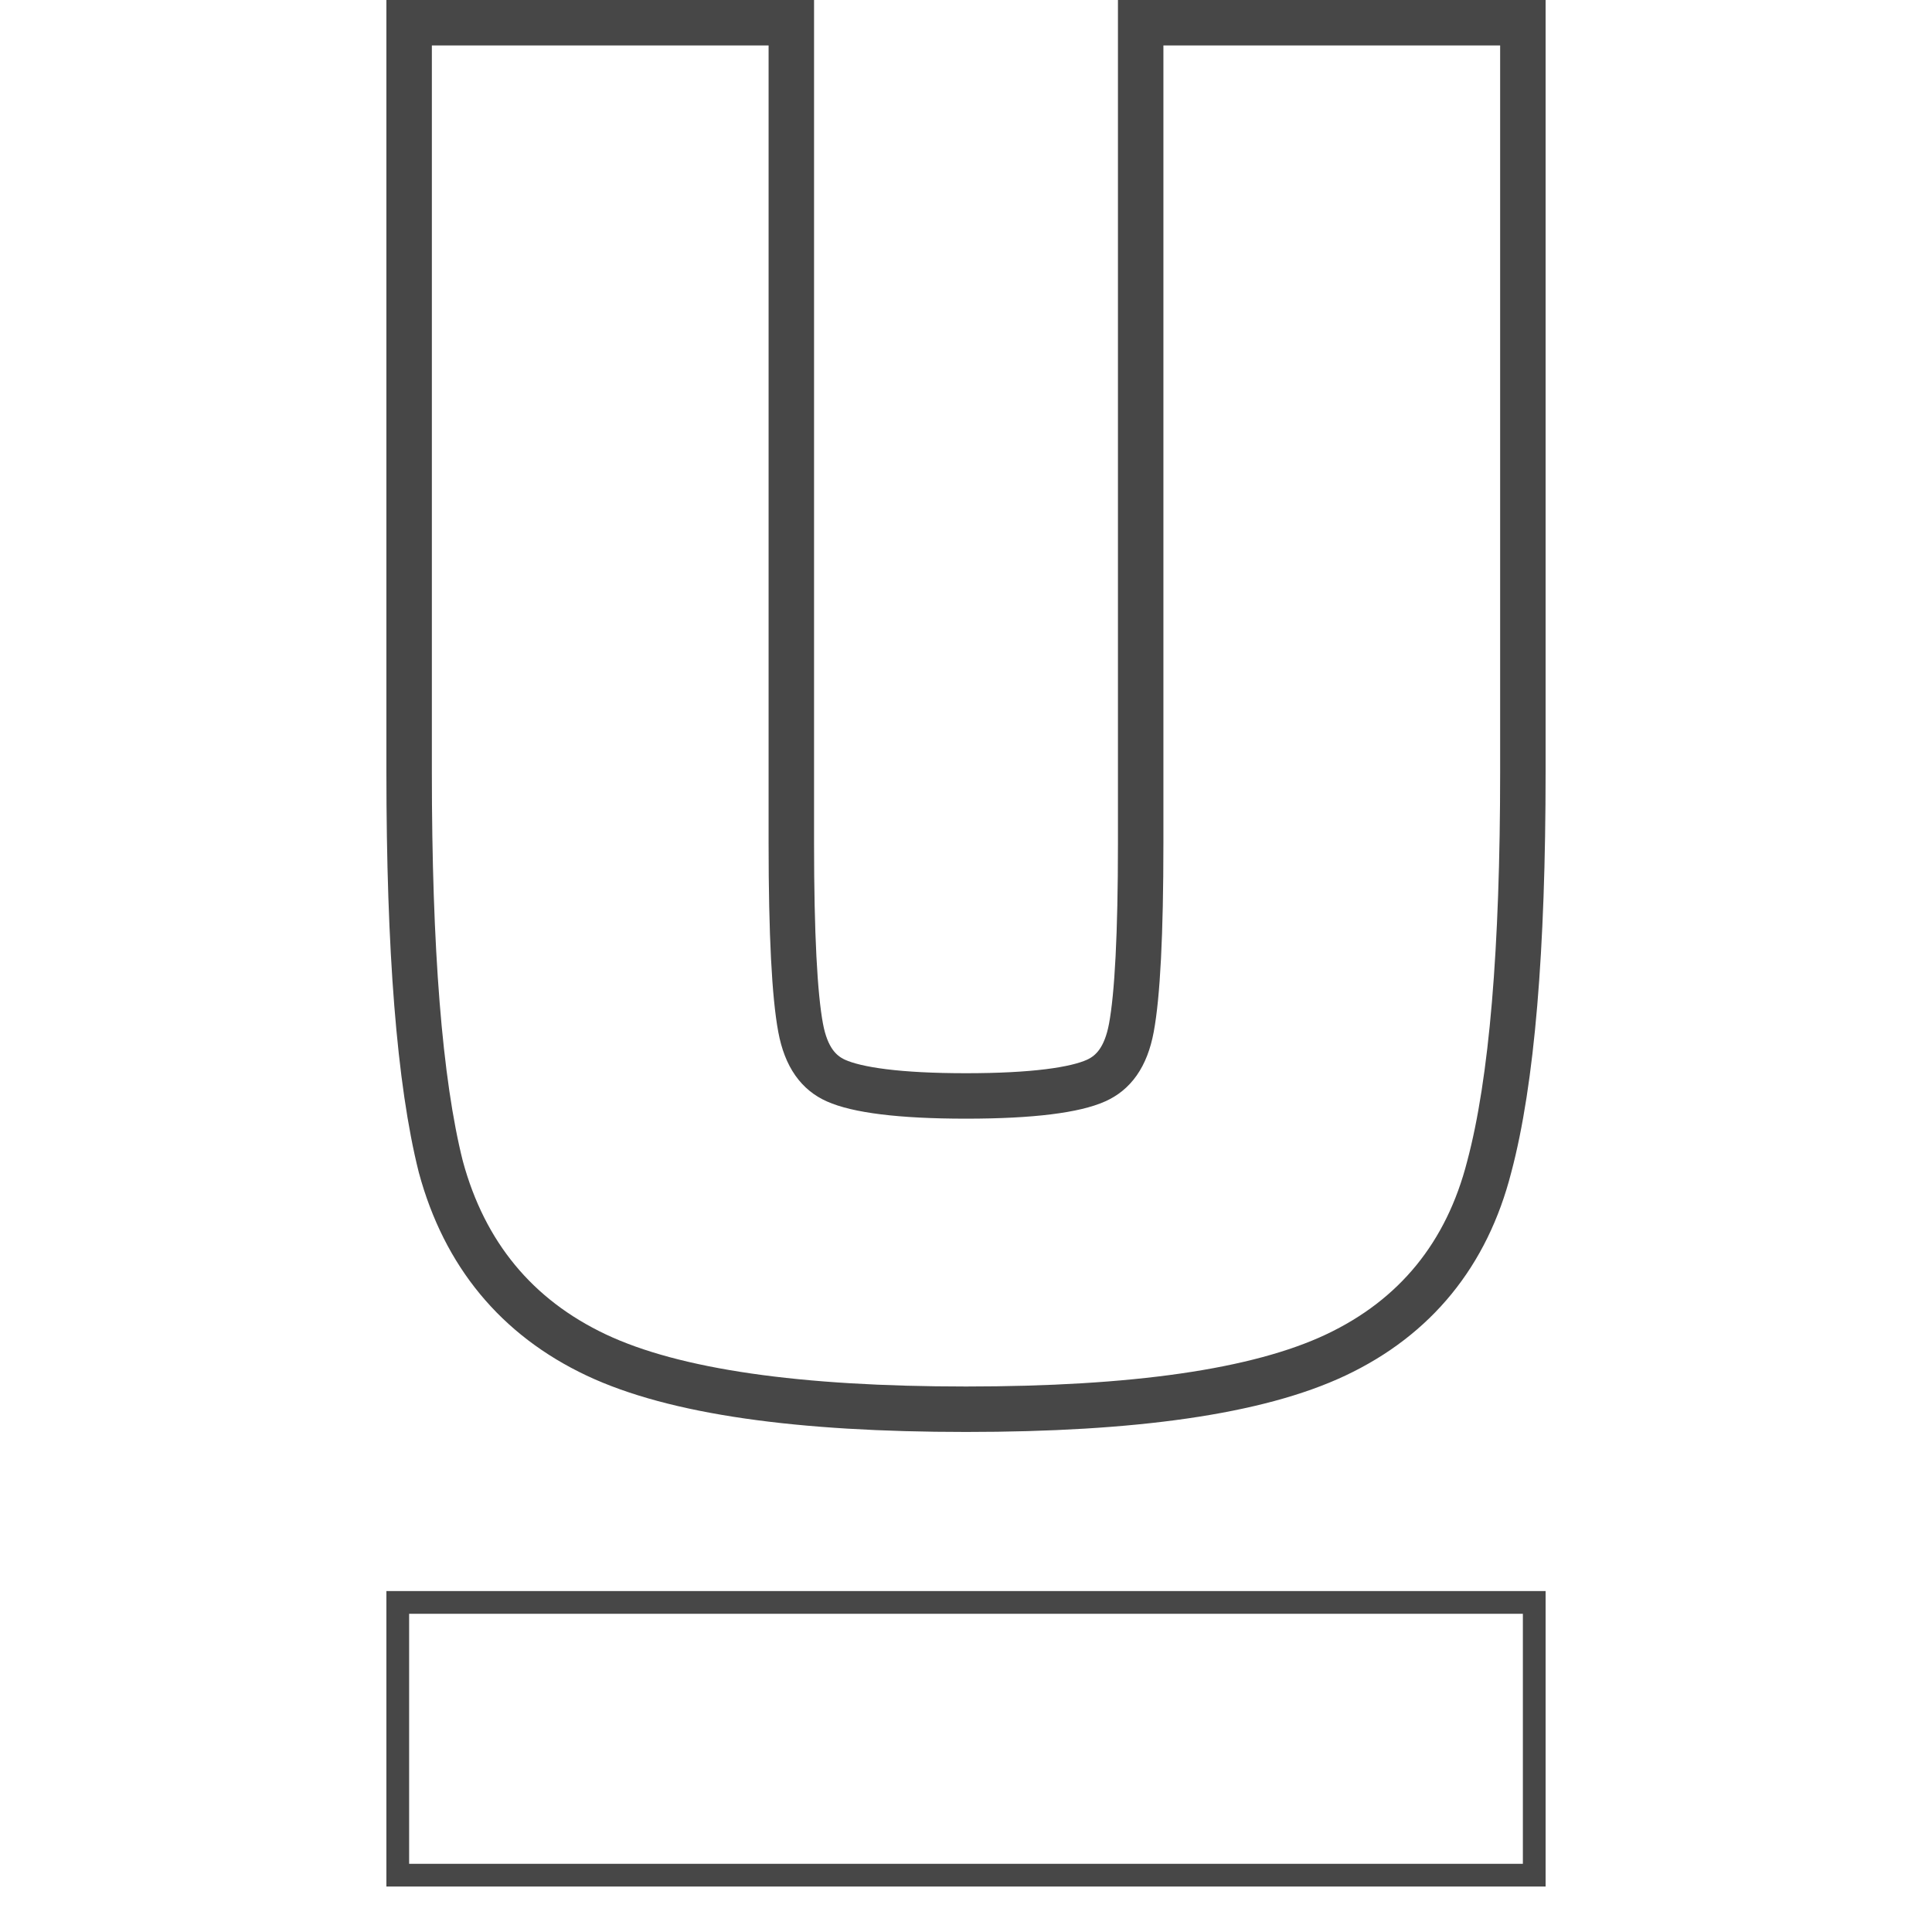
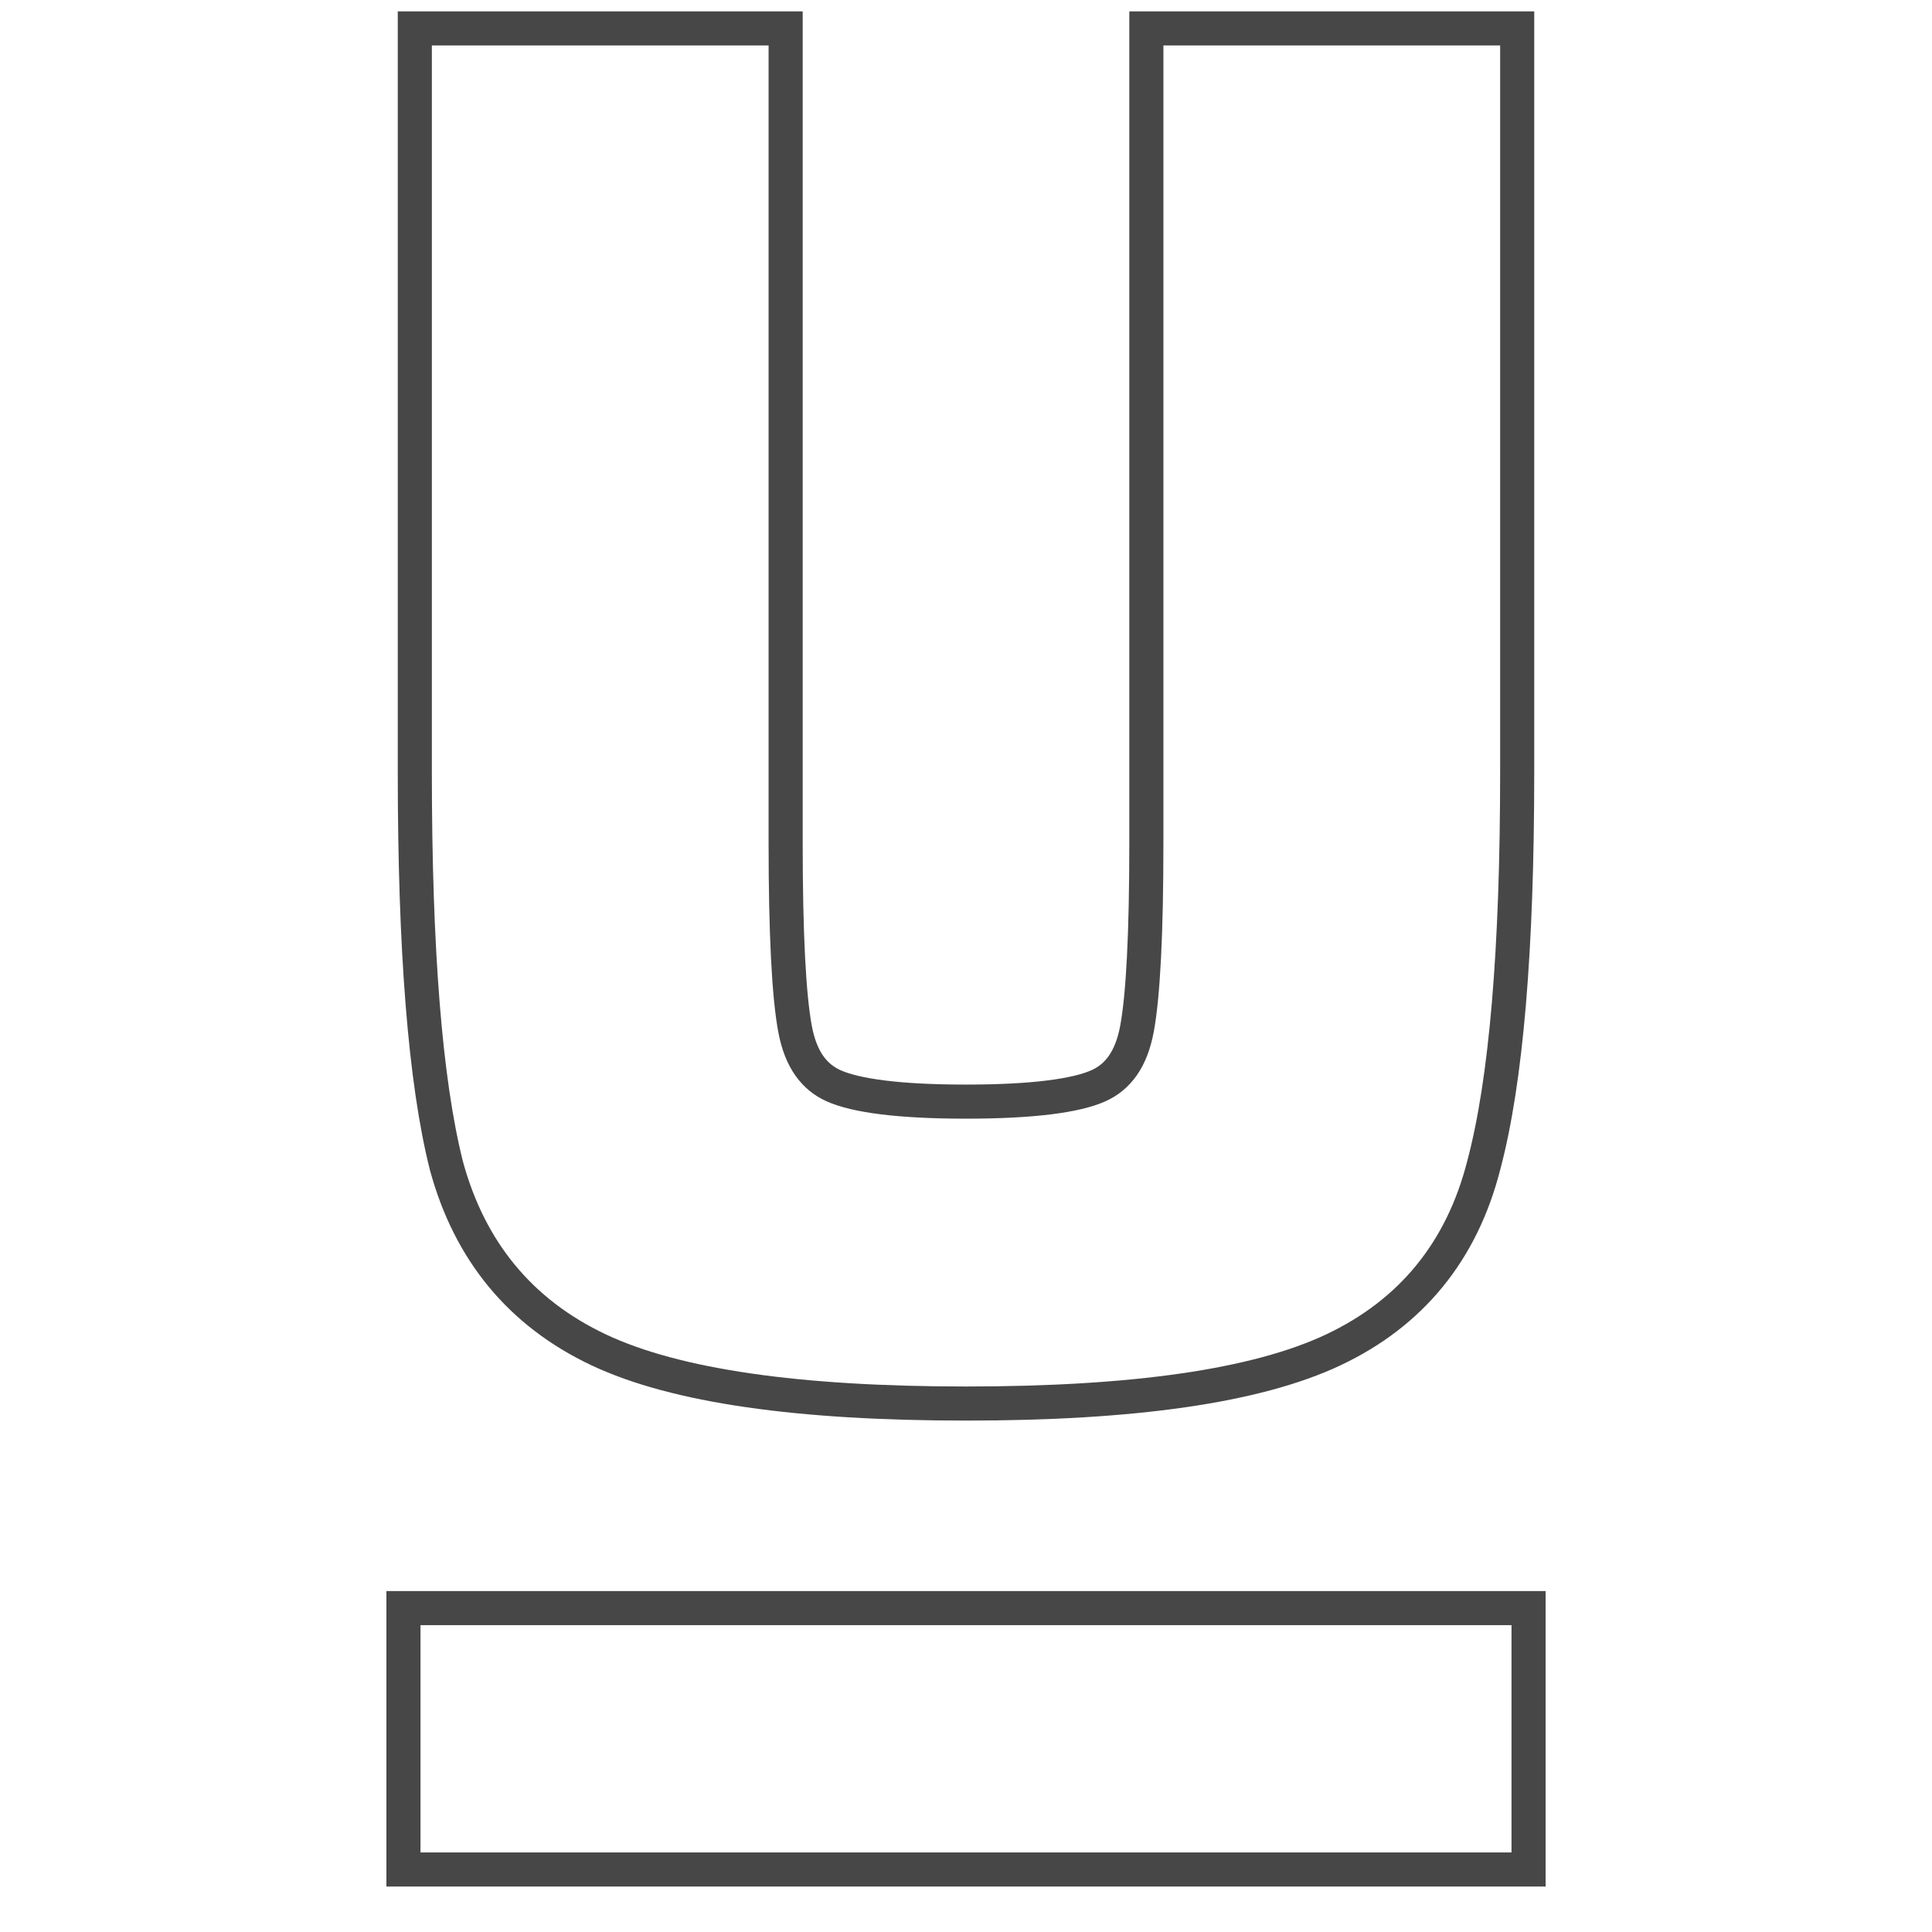
<svg xmlns="http://www.w3.org/2000/svg" width="85" height="85" viewBox="0 0 85 85" fill="none">
-   <path d="M67 2V1H66H51.185H50.185V2V37.095C50.185 41.112 50.041 43.796 49.776 45.219C49.535 46.513 48.982 47.201 48.222 47.541C47.301 47.954 45.453 48.217 42.5 48.217C39.547 48.217 37.699 47.954 36.778 47.541C36.018 47.201 35.465 46.513 35.224 45.219C34.959 43.796 34.815 41.112 34.815 37.095V2V1H33.815H19H18V2V33.958C18 41.77 18.453 47.582 19.392 51.325L19.395 51.334L19.397 51.343C20.436 55.177 22.727 57.96 26.236 59.616C29.684 61.242 35.153 62 42.5 62C49.847 62 55.316 61.242 58.764 59.616C62.276 57.959 64.54 55.172 65.52 51.334C66.52 47.584 67 41.768 67 33.958V2Z" stroke="#474747" stroke-width="2" />
-   <rect x="17.5" y="70.5" width="50" height="12" stroke="#474747" />
+   <path d="M66.75 2V1.25H66H51.185H50.435V2V37.095C50.435 41.111 50.291 43.816 50.022 45.265C49.77 46.617 49.178 47.387 48.324 47.77C47.349 48.206 45.453 48.467 42.5 48.467C39.547 48.467 37.651 48.206 36.676 47.77C35.822 47.387 35.23 46.617 34.978 45.265C34.709 43.816 34.565 41.111 34.565 37.095V2V1.25H33.815H19H18.25V2V33.958C18.25 41.767 18.703 47.553 19.635 51.265L19.635 51.265L19.638 51.278C20.659 55.043 22.902 57.767 26.343 59.39C29.738 60.99 35.159 61.75 42.5 61.75C49.841 61.75 55.262 60.99 58.657 59.39C62.1 57.766 64.316 55.039 65.278 51.271C66.269 47.554 66.75 41.765 66.75 33.958V2Z" stroke="#474747" stroke-width="1.5" />
+   <rect x="17.75" y="70.75" width="49.5" height="11.5" stroke="#474747" stroke-width="1.5" />
</svg>
